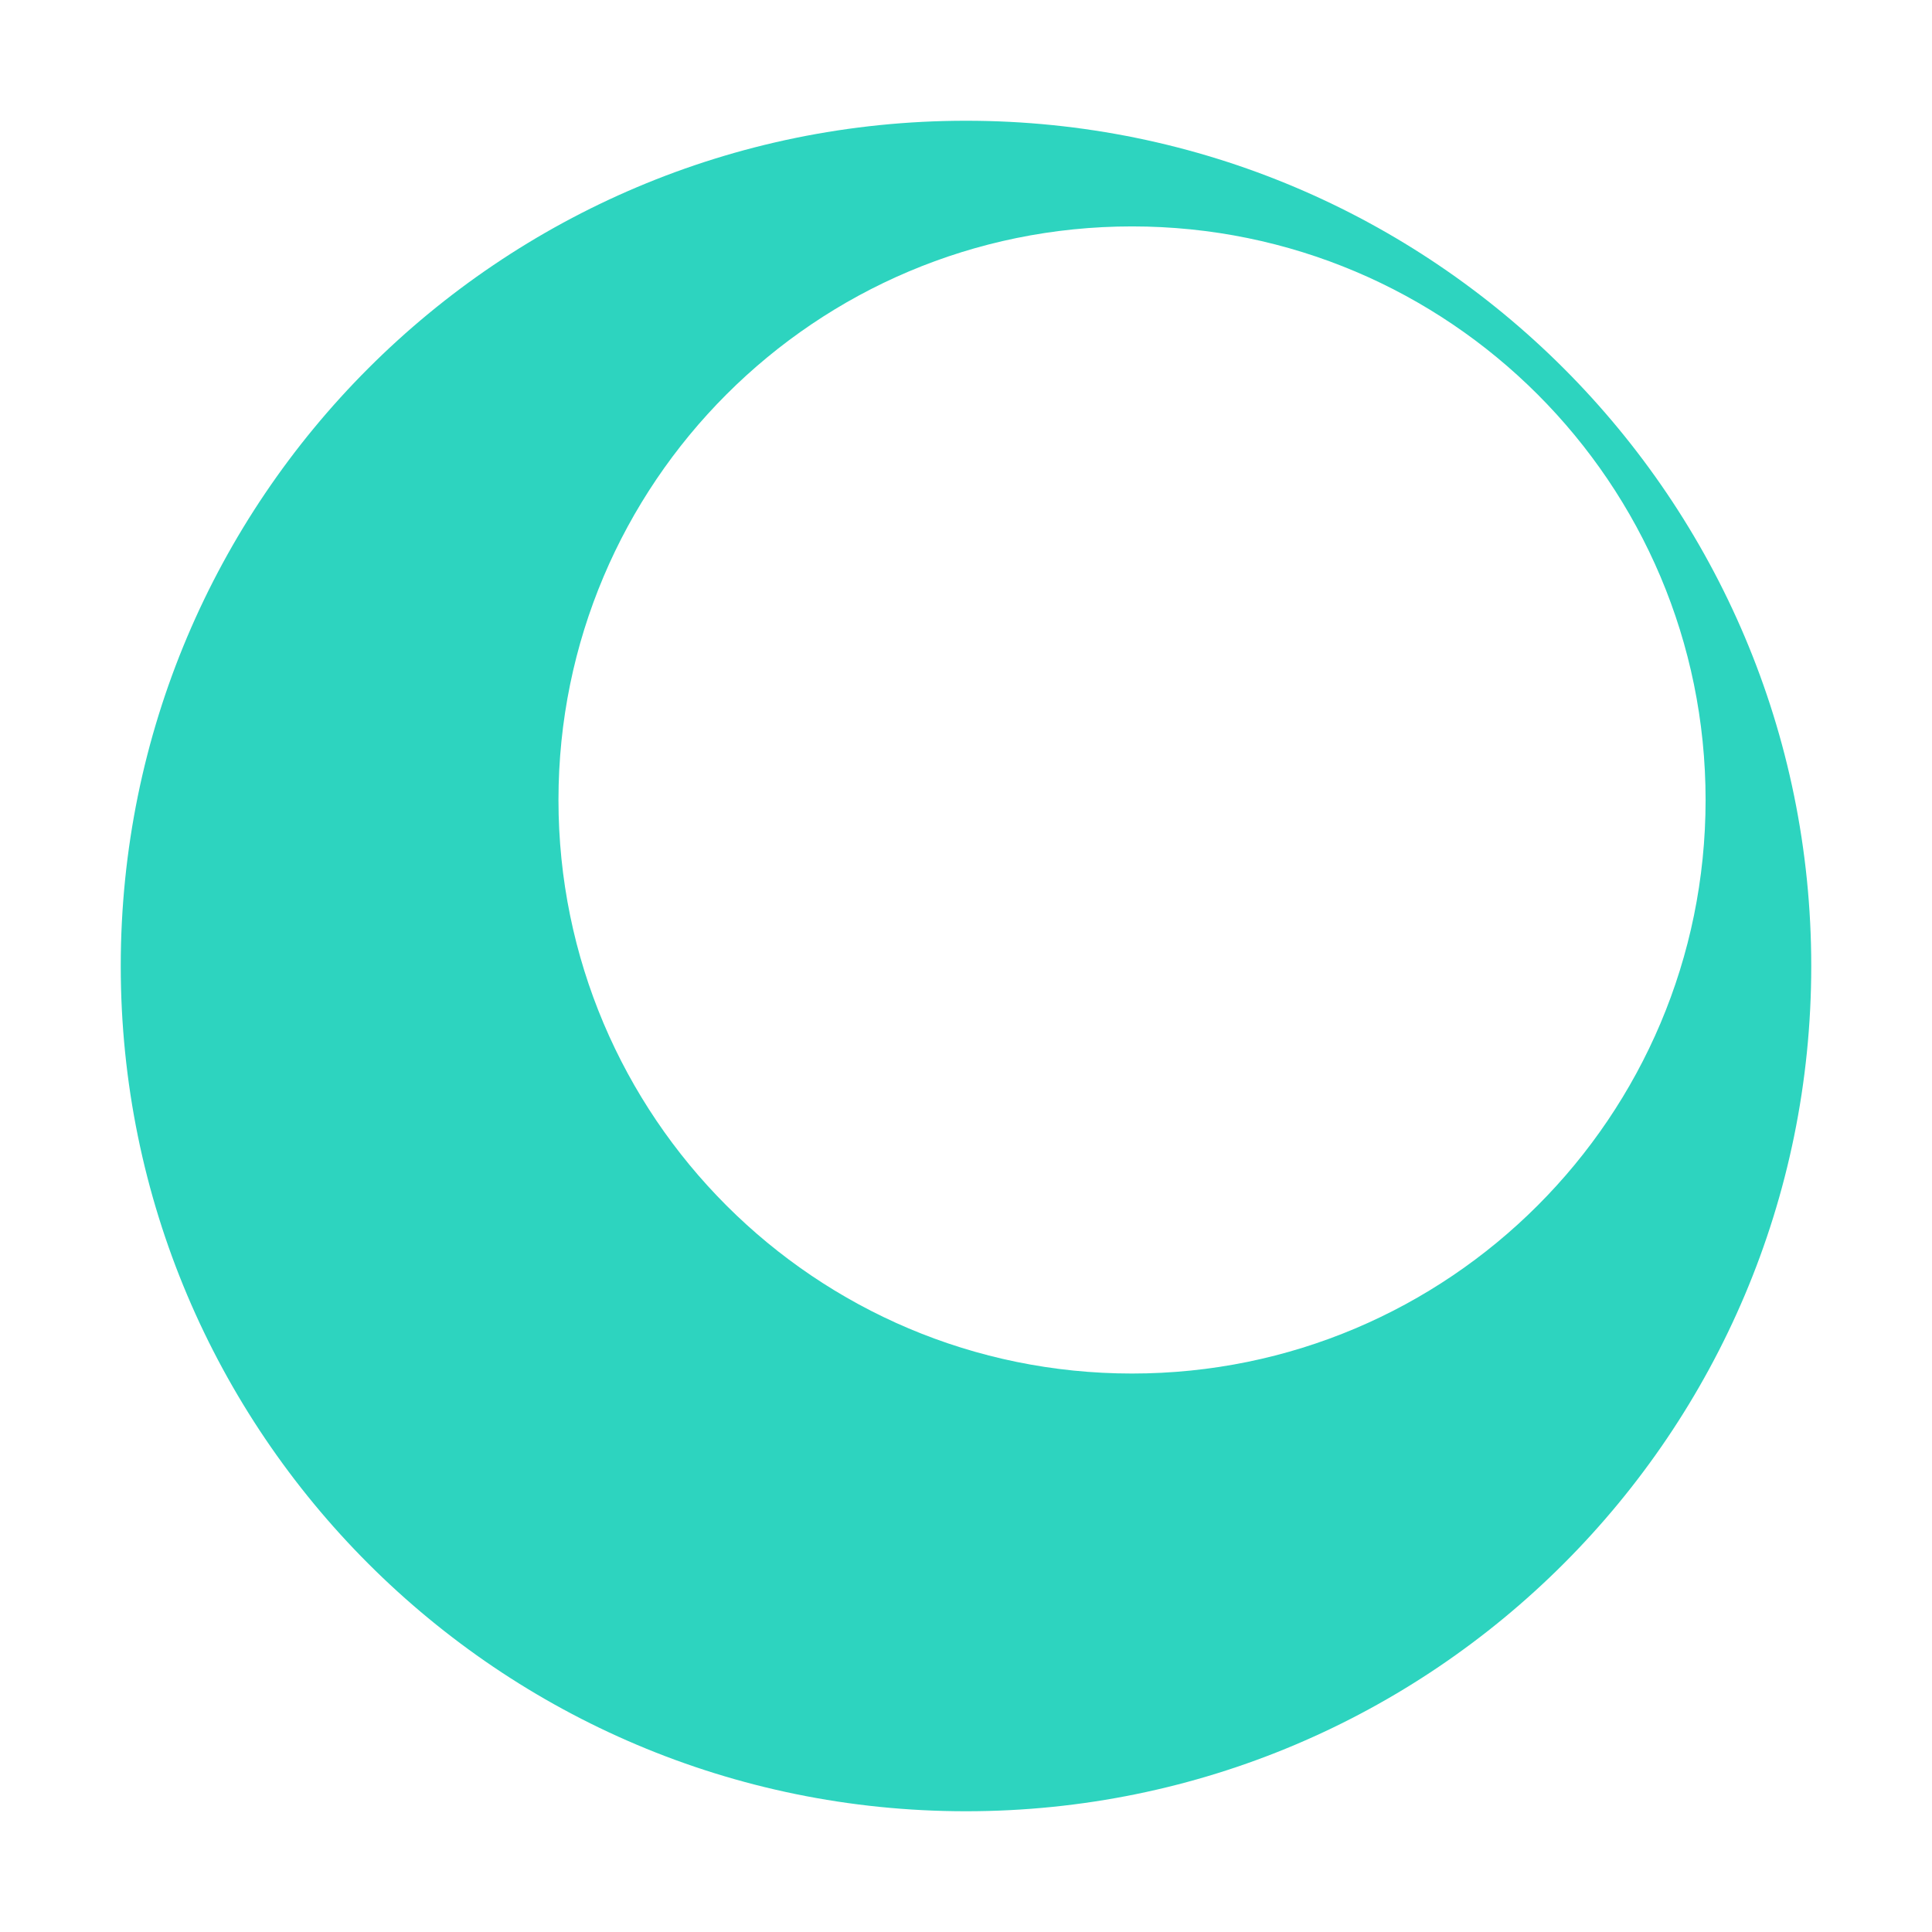
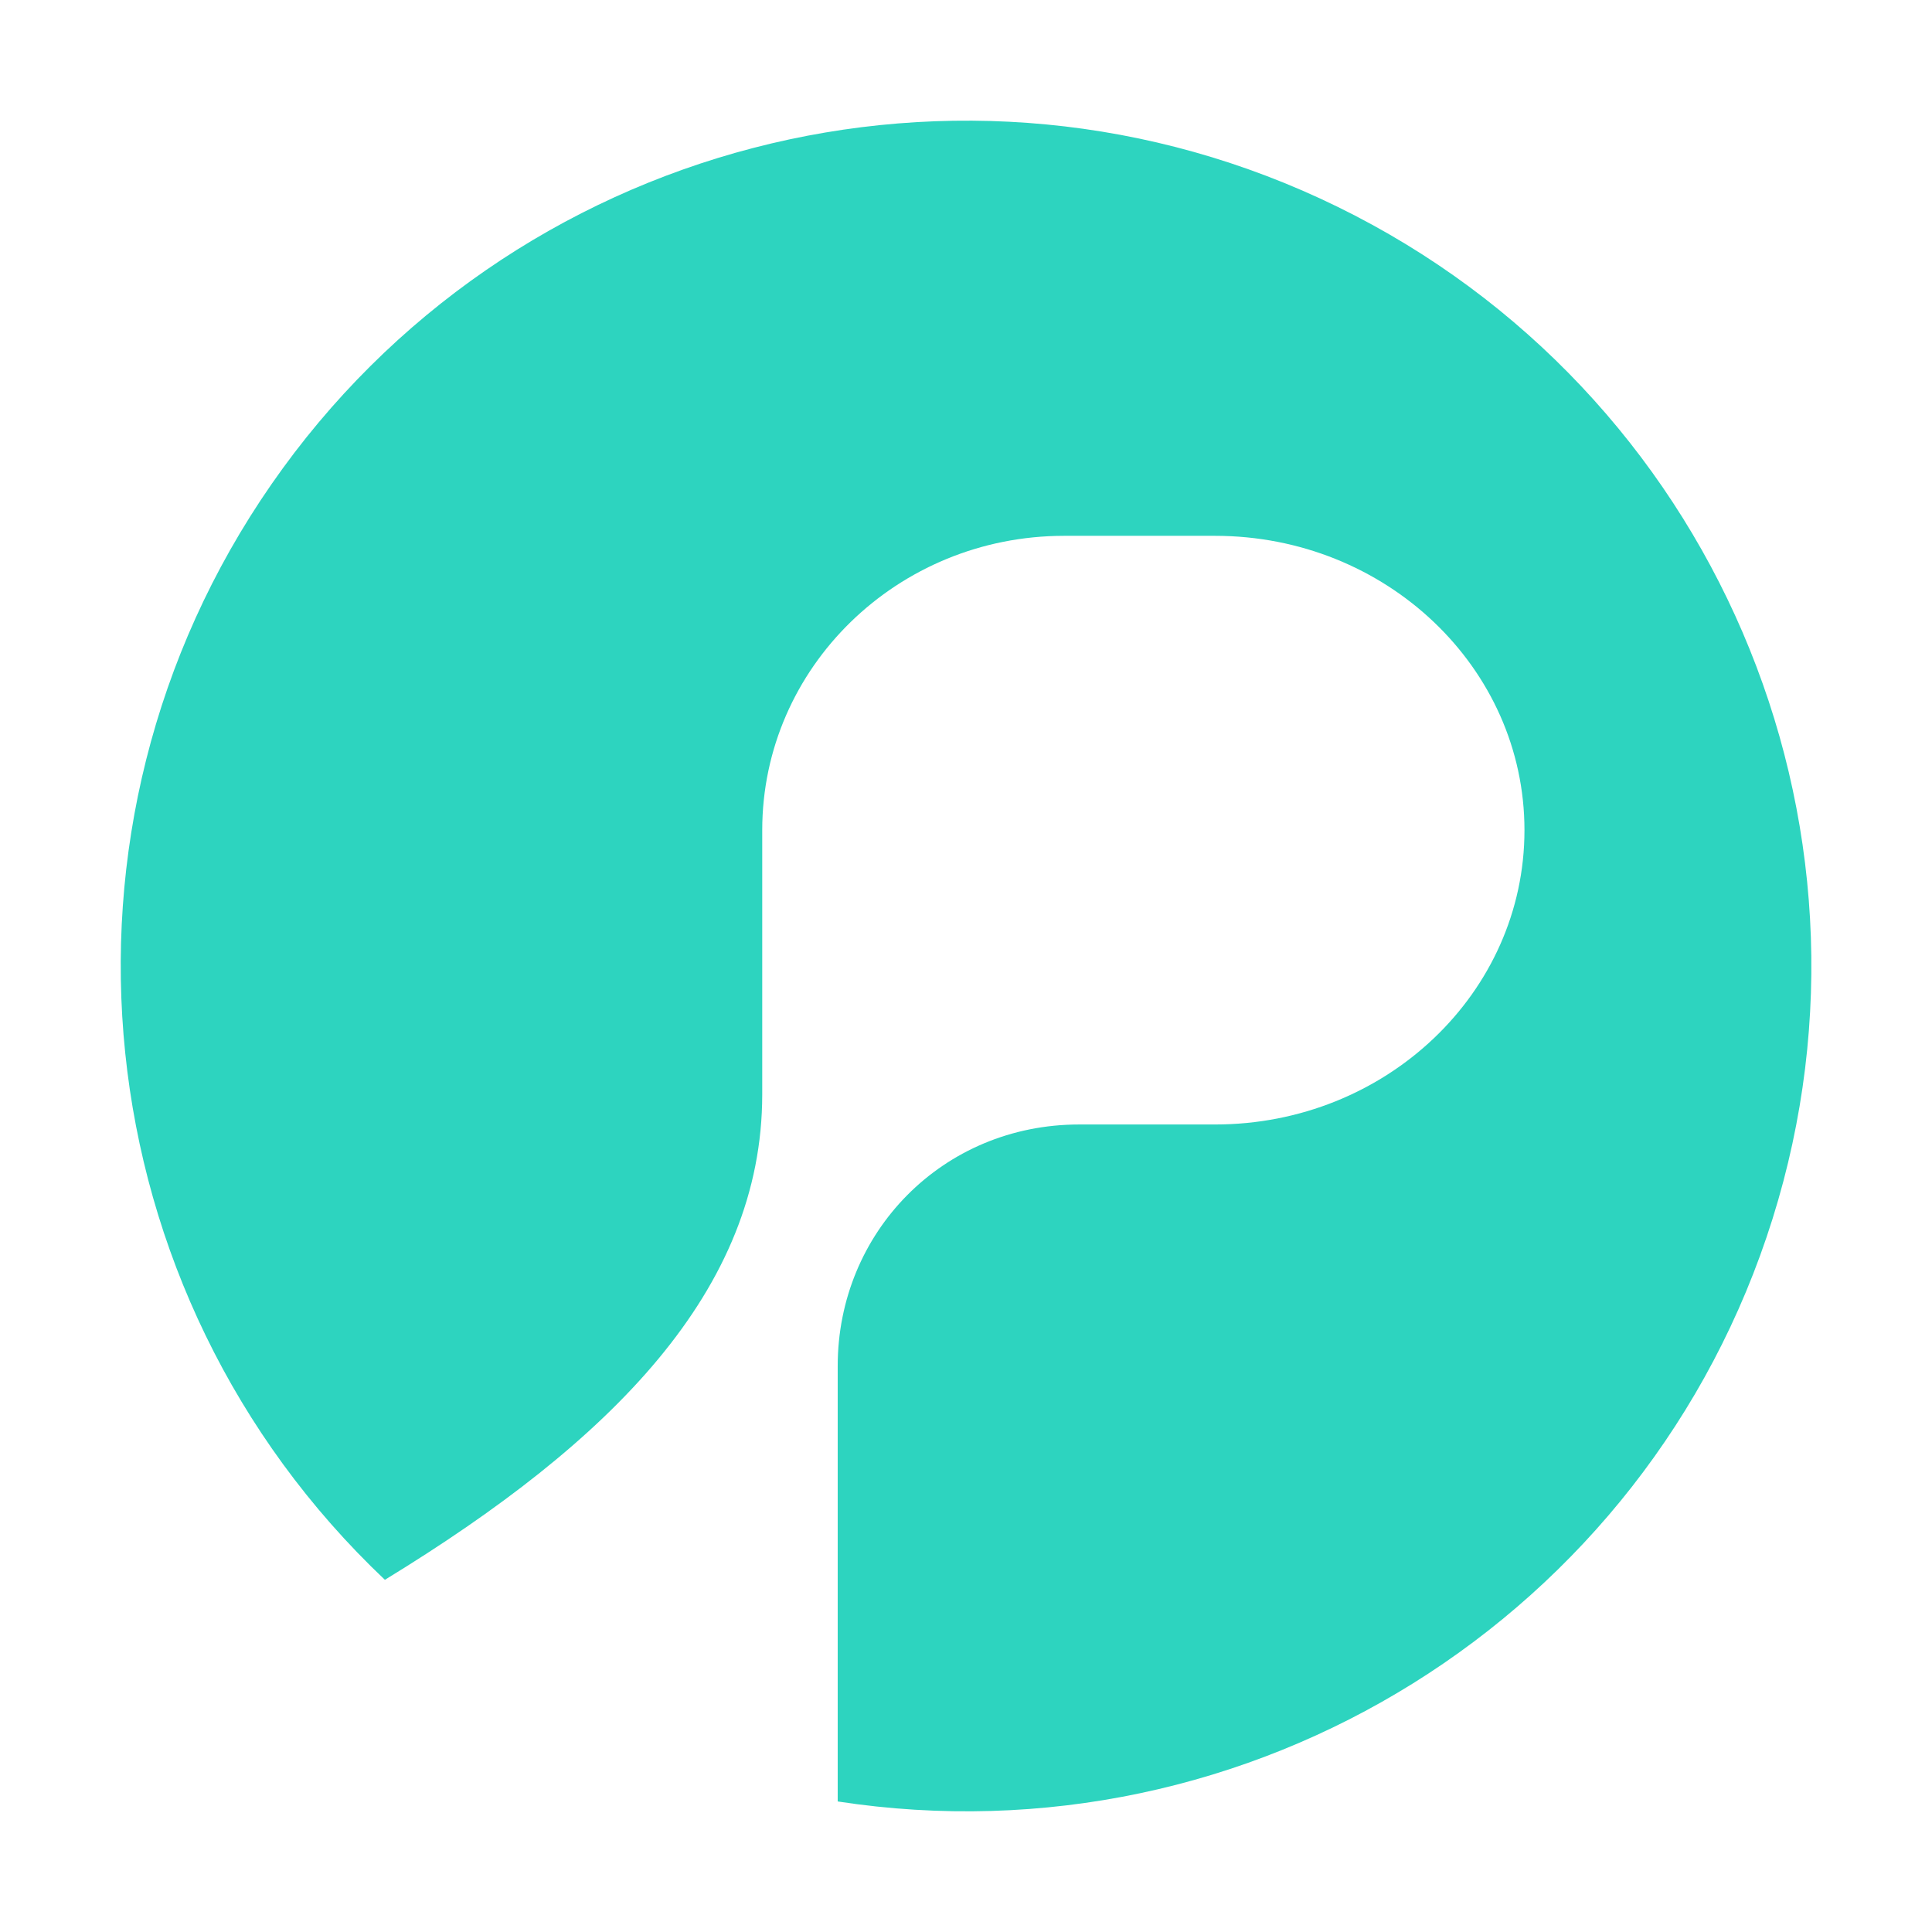
- <svg xmlns="http://www.w3.org/2000/svg" width="256.000" height="256.000" viewBox="0 0 256.000 256.000" role="img" aria-label="Pawabase">
-   <g transform="translate(0,0) scale(1.0)">
-     <path fill="#2dd4bf" fill-rule="evenodd" d="M128 16a112 112 0 1 0 0 224a112 112 0 1 0 0-224zM150 30a76 76 0 1 0 0 152a76 76 0 1 0 0-152z" />
-   </g>
+ <svg xmlns="http://www.w3.org/2000/svg" width="256" height="256" viewBox="0 0 256 256" role="img" aria-label="Pawabase">
+   <path fill="#2DD4BF" d="M51 209.333A112 112 0 1 1 111 238.702L111 181C111 163.327 124.879 149 143 149H161C183.644 149 202 131.539 202 110S183.644 71 161 71H141C118.909 71 101 88.461 101 110V145C101 171 81 191 51 209.333Z" />
</svg>
